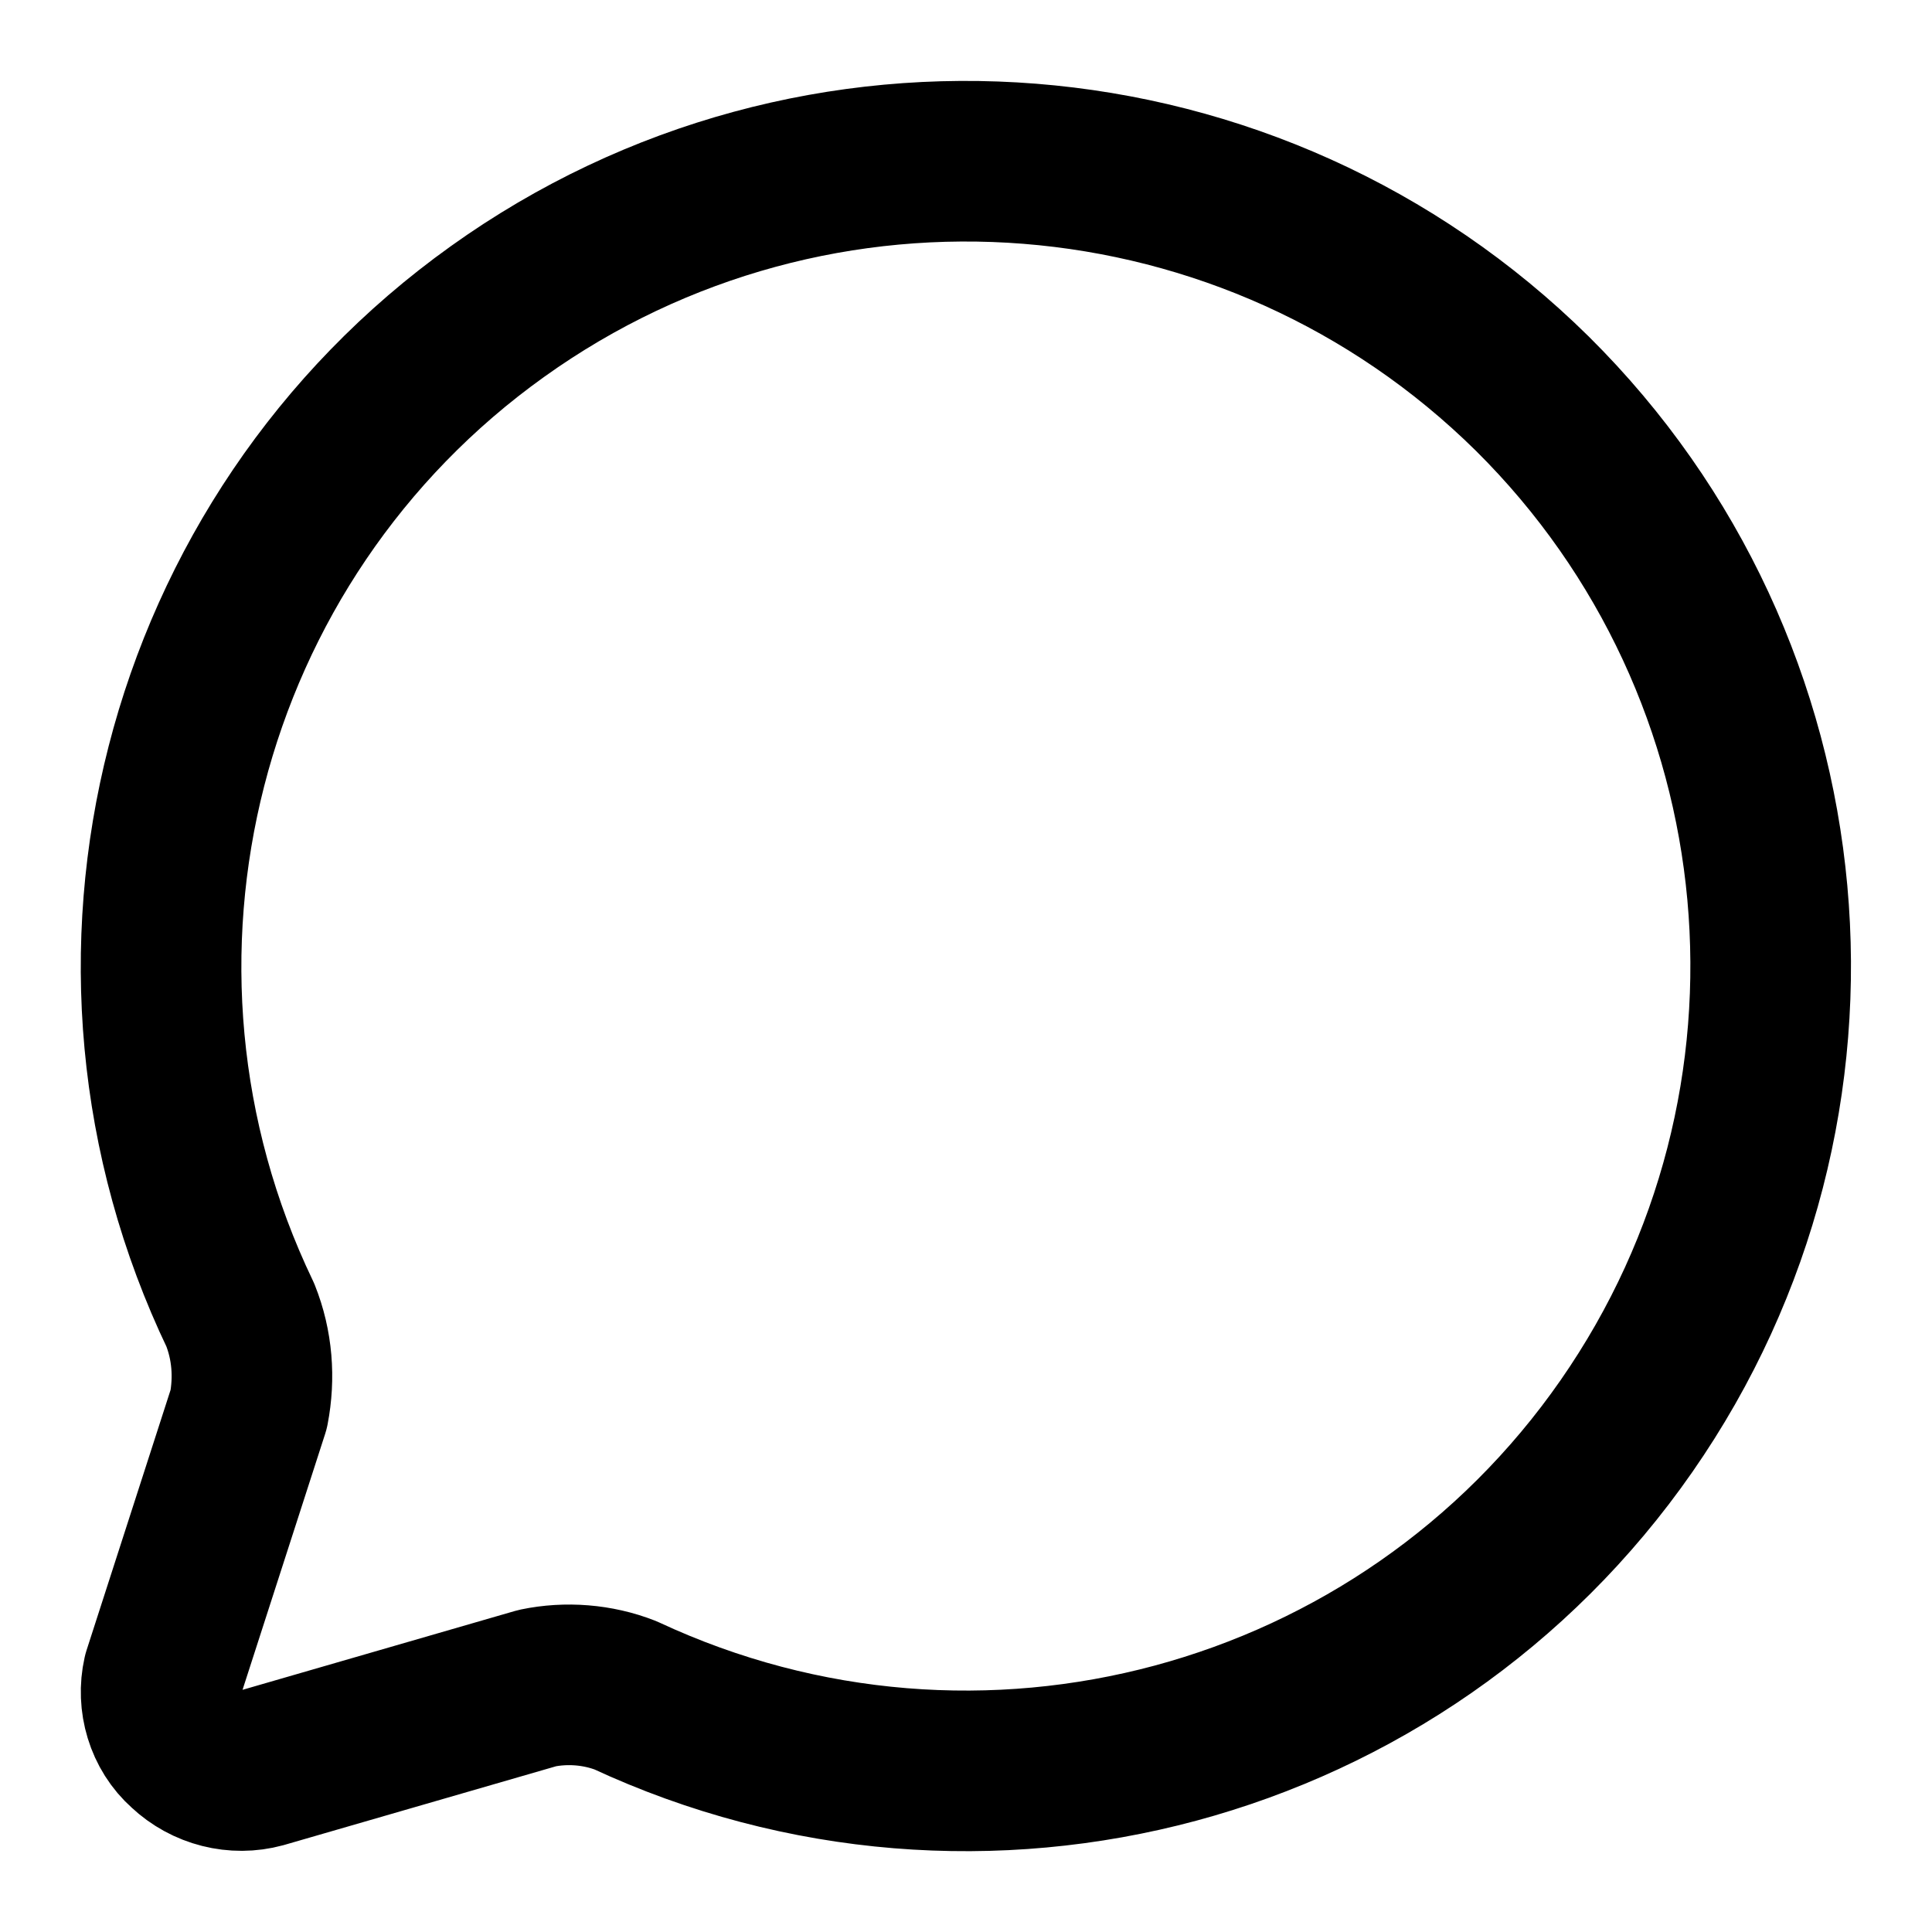
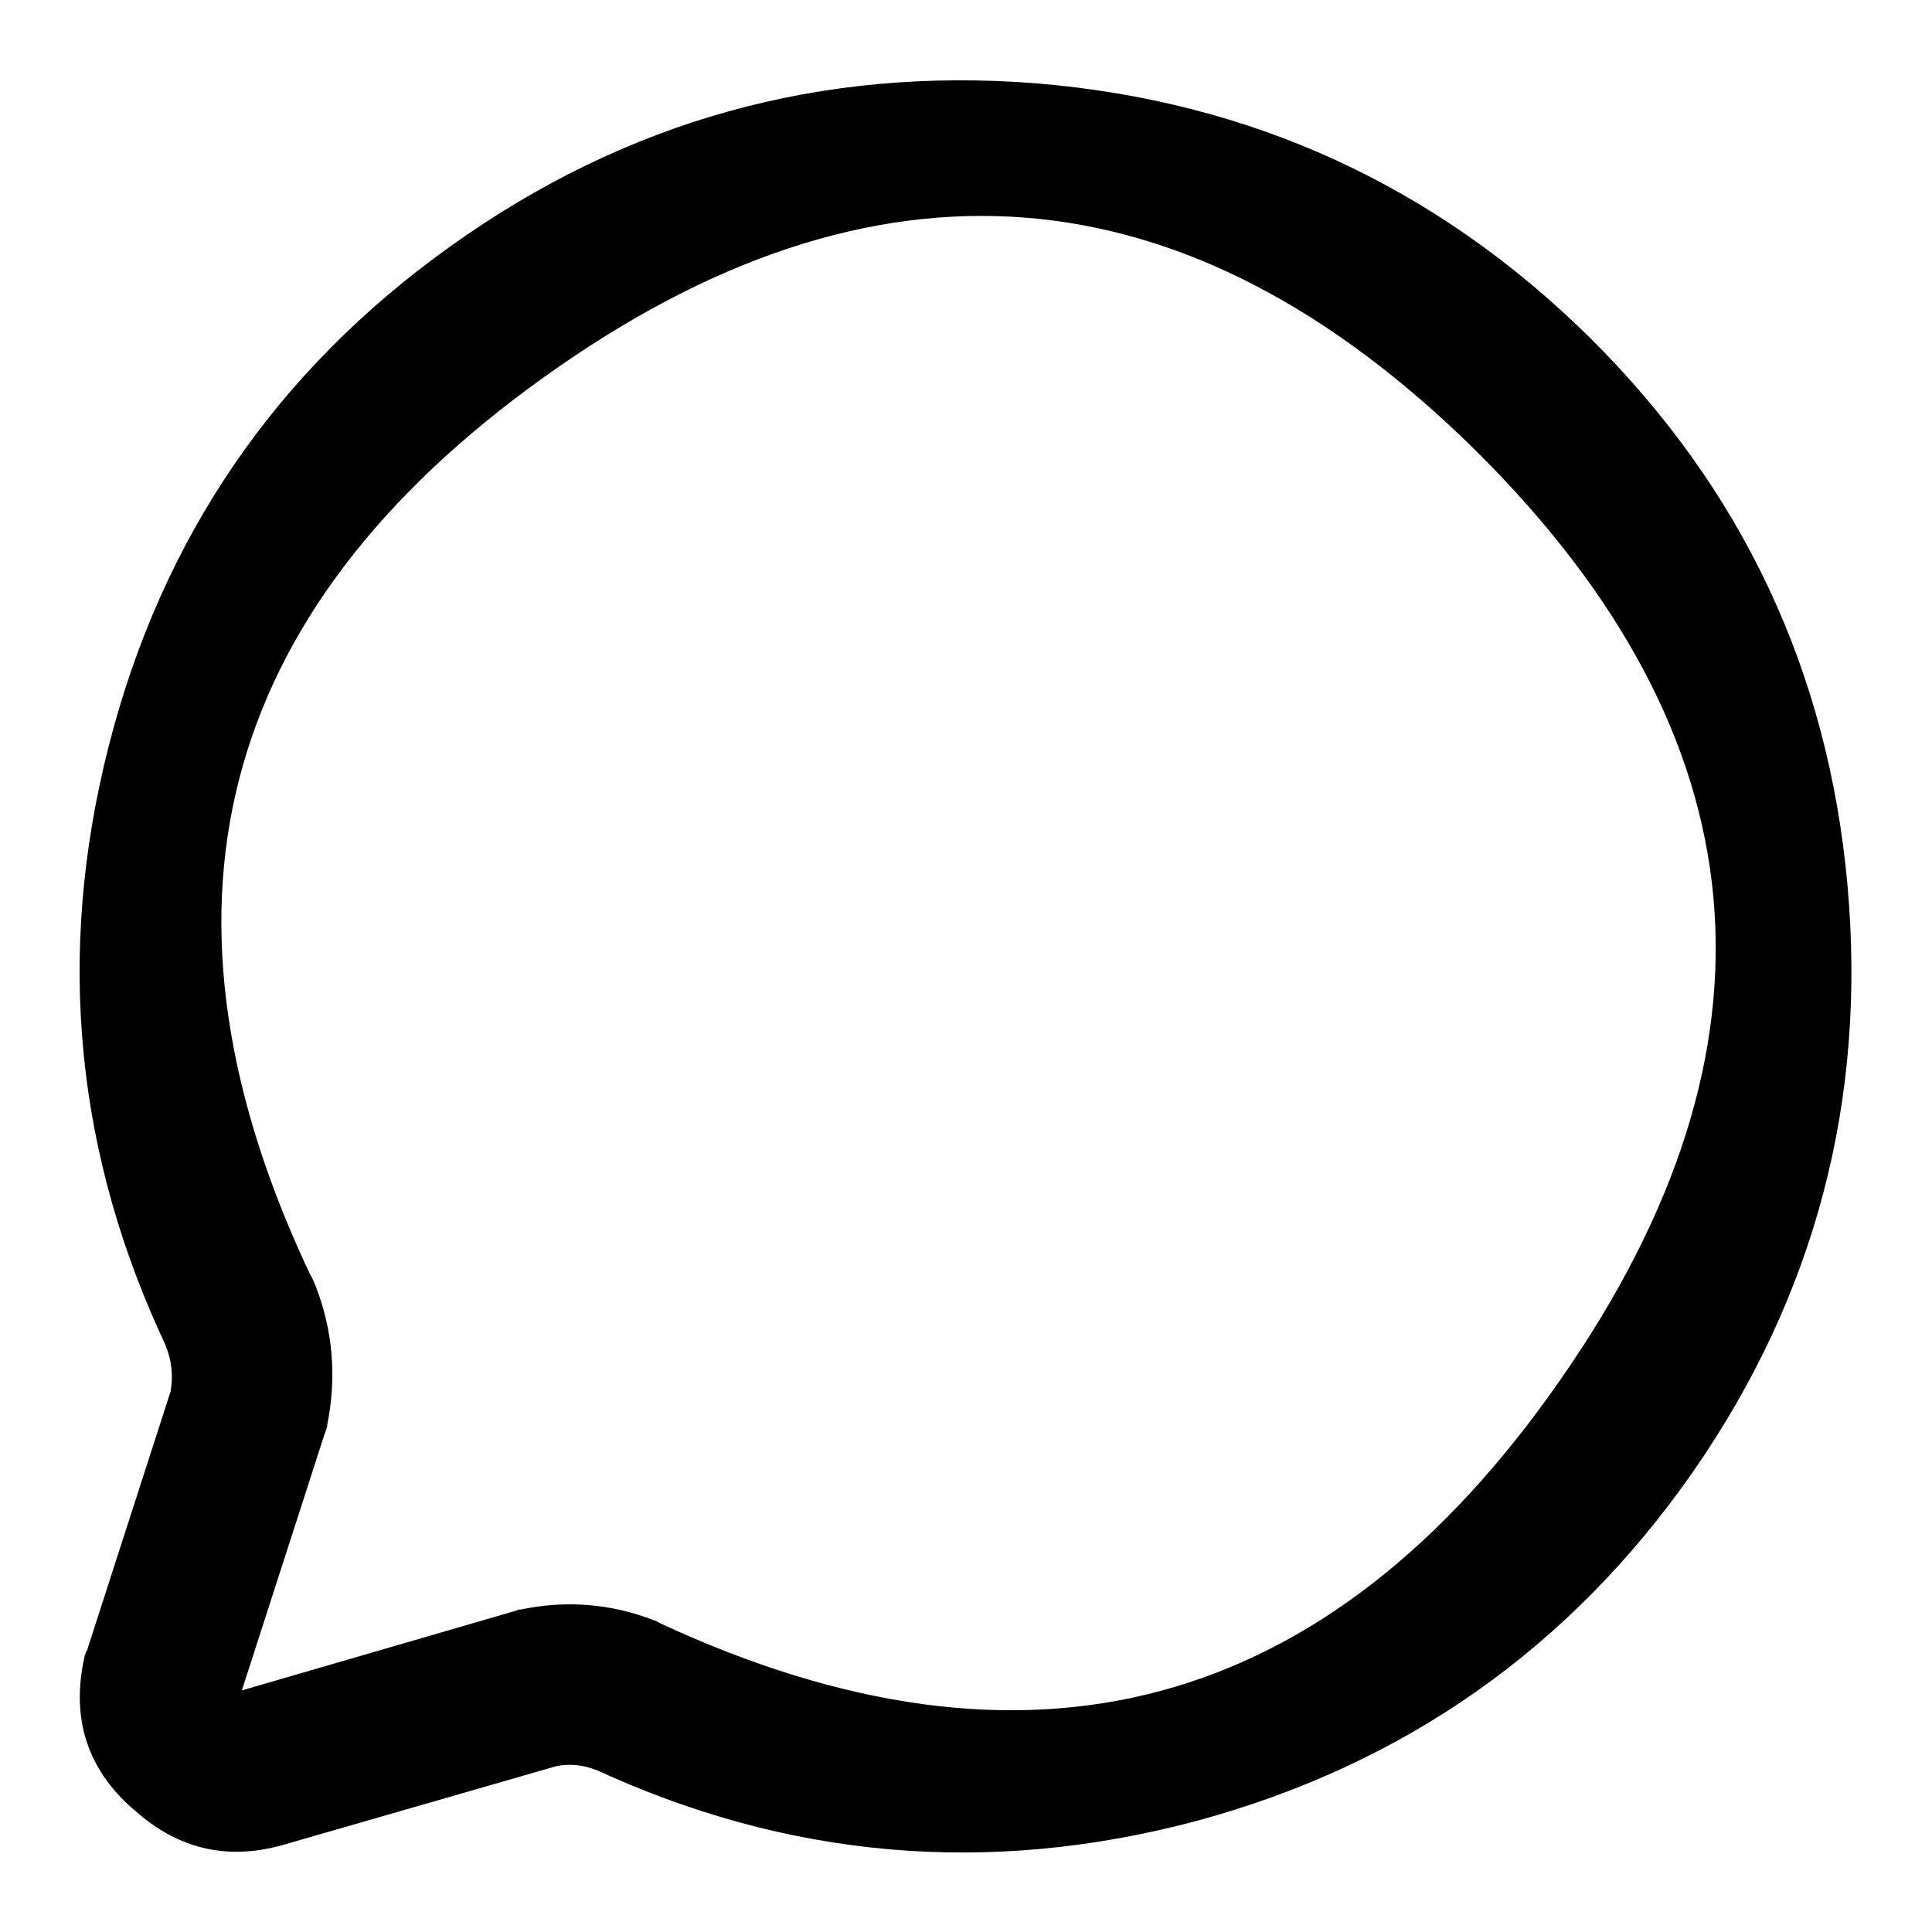
- <svg xmlns:ns0="https://www.gtk.org/grappa" width="16" height="16" ns0:version="1">
-   <path d="M1.99 10.89C2.09 11.14 2.11 11.41 2.06 11.67L1.35 13.87C1.30 14.09 1.37 14.33 1.54 14.48C1.71 14.64 1.95 14.70 2.17 14.64L4.45 13.98C4.69 13.93 4.95 13.95 5.18 14.04C8.12 15.41 11.62 14.47 13.47 11.81C15.32 9.15 14.99 5.54 12.69 3.26C10.38 0.98 6.76 0.69 4.12 2.58C1.49 4.46 0.59 7.97 1.99 10.89" stroke-width="1.33" stroke-linecap="round" stroke-linejoin="round" stroke="rgb(0,0,0)" fill="none" ns0:stroke="foreground" />
+ <svg xmlns:ns0="https://www.gtk.org/grappa" width="16" height="16" ns0:version="2">
+   <path d="M2.61 10.64Q2.83 11.20 2.71 11.80Q2.71 11.82 2.70 11.84Q2.70 11.85 2.69 11.87L1.98 14.07L1.35 13.87L2.00 14.02Q2.00 14.00 1.98 13.98Q1.98 13.98 1.99 13.99Q1.99 13.99 2.00 14.00L2.00 14.00L4.27 13.34Q4.28 13.34 4.29 13.33Q4.30 13.33 4.31 13.33Q4.88 13.21 5.42 13.42Q5.43 13.42 5.44 13.43Q5.45 13.43 5.46 13.44Q10.04 15.57 12.92 11.43Q15.81 7.29 12.22 3.73Q8.62 0.18 4.51 3.12Q0.41 6.05 2.59 10.60Q2.71 10.85 2.62 11.11Q2.53 11.37 2.28 11.49Q2.03 11.61 1.77 11.52Q1.51 11.43 1.39 11.18Q0.24 8.77 0.90 6.18Q1.56 3.59 3.73 2.04Q5.91 0.48 8.58 0.69Q11.25 0.91 13.16 2.79Q15.06 4.67 15.30 7.33Q15.54 10.00 14.02 12.19Q12.49 14.38 9.91 15.08Q7.32 15.77 4.90 14.64L5.18 14.04L4.94 14.66Q4.77 14.59 4.59 14.63L4.45 13.98L4.63 14.62L2.34 15.28Q1.63 15.48 1.08 14.96L1.54 14.48L1.10 14.98Q0.53 14.48 0.70 13.72Q0.70 13.71 0.71 13.69Q0.71 13.68 0.72 13.67L1.43 11.47L2.06 11.67L1.41 11.54Q1.45 11.33 1.37 11.14Q1.27 10.88 1.38 10.63Q1.49 10.37 1.74 10.27Q2.00 10.17 2.25 10.28Q2.51 10.39 2.61 10.64Z" stroke="none" fill="rgb(0,0,0)" ns0:fill="foreground" />
</svg>
